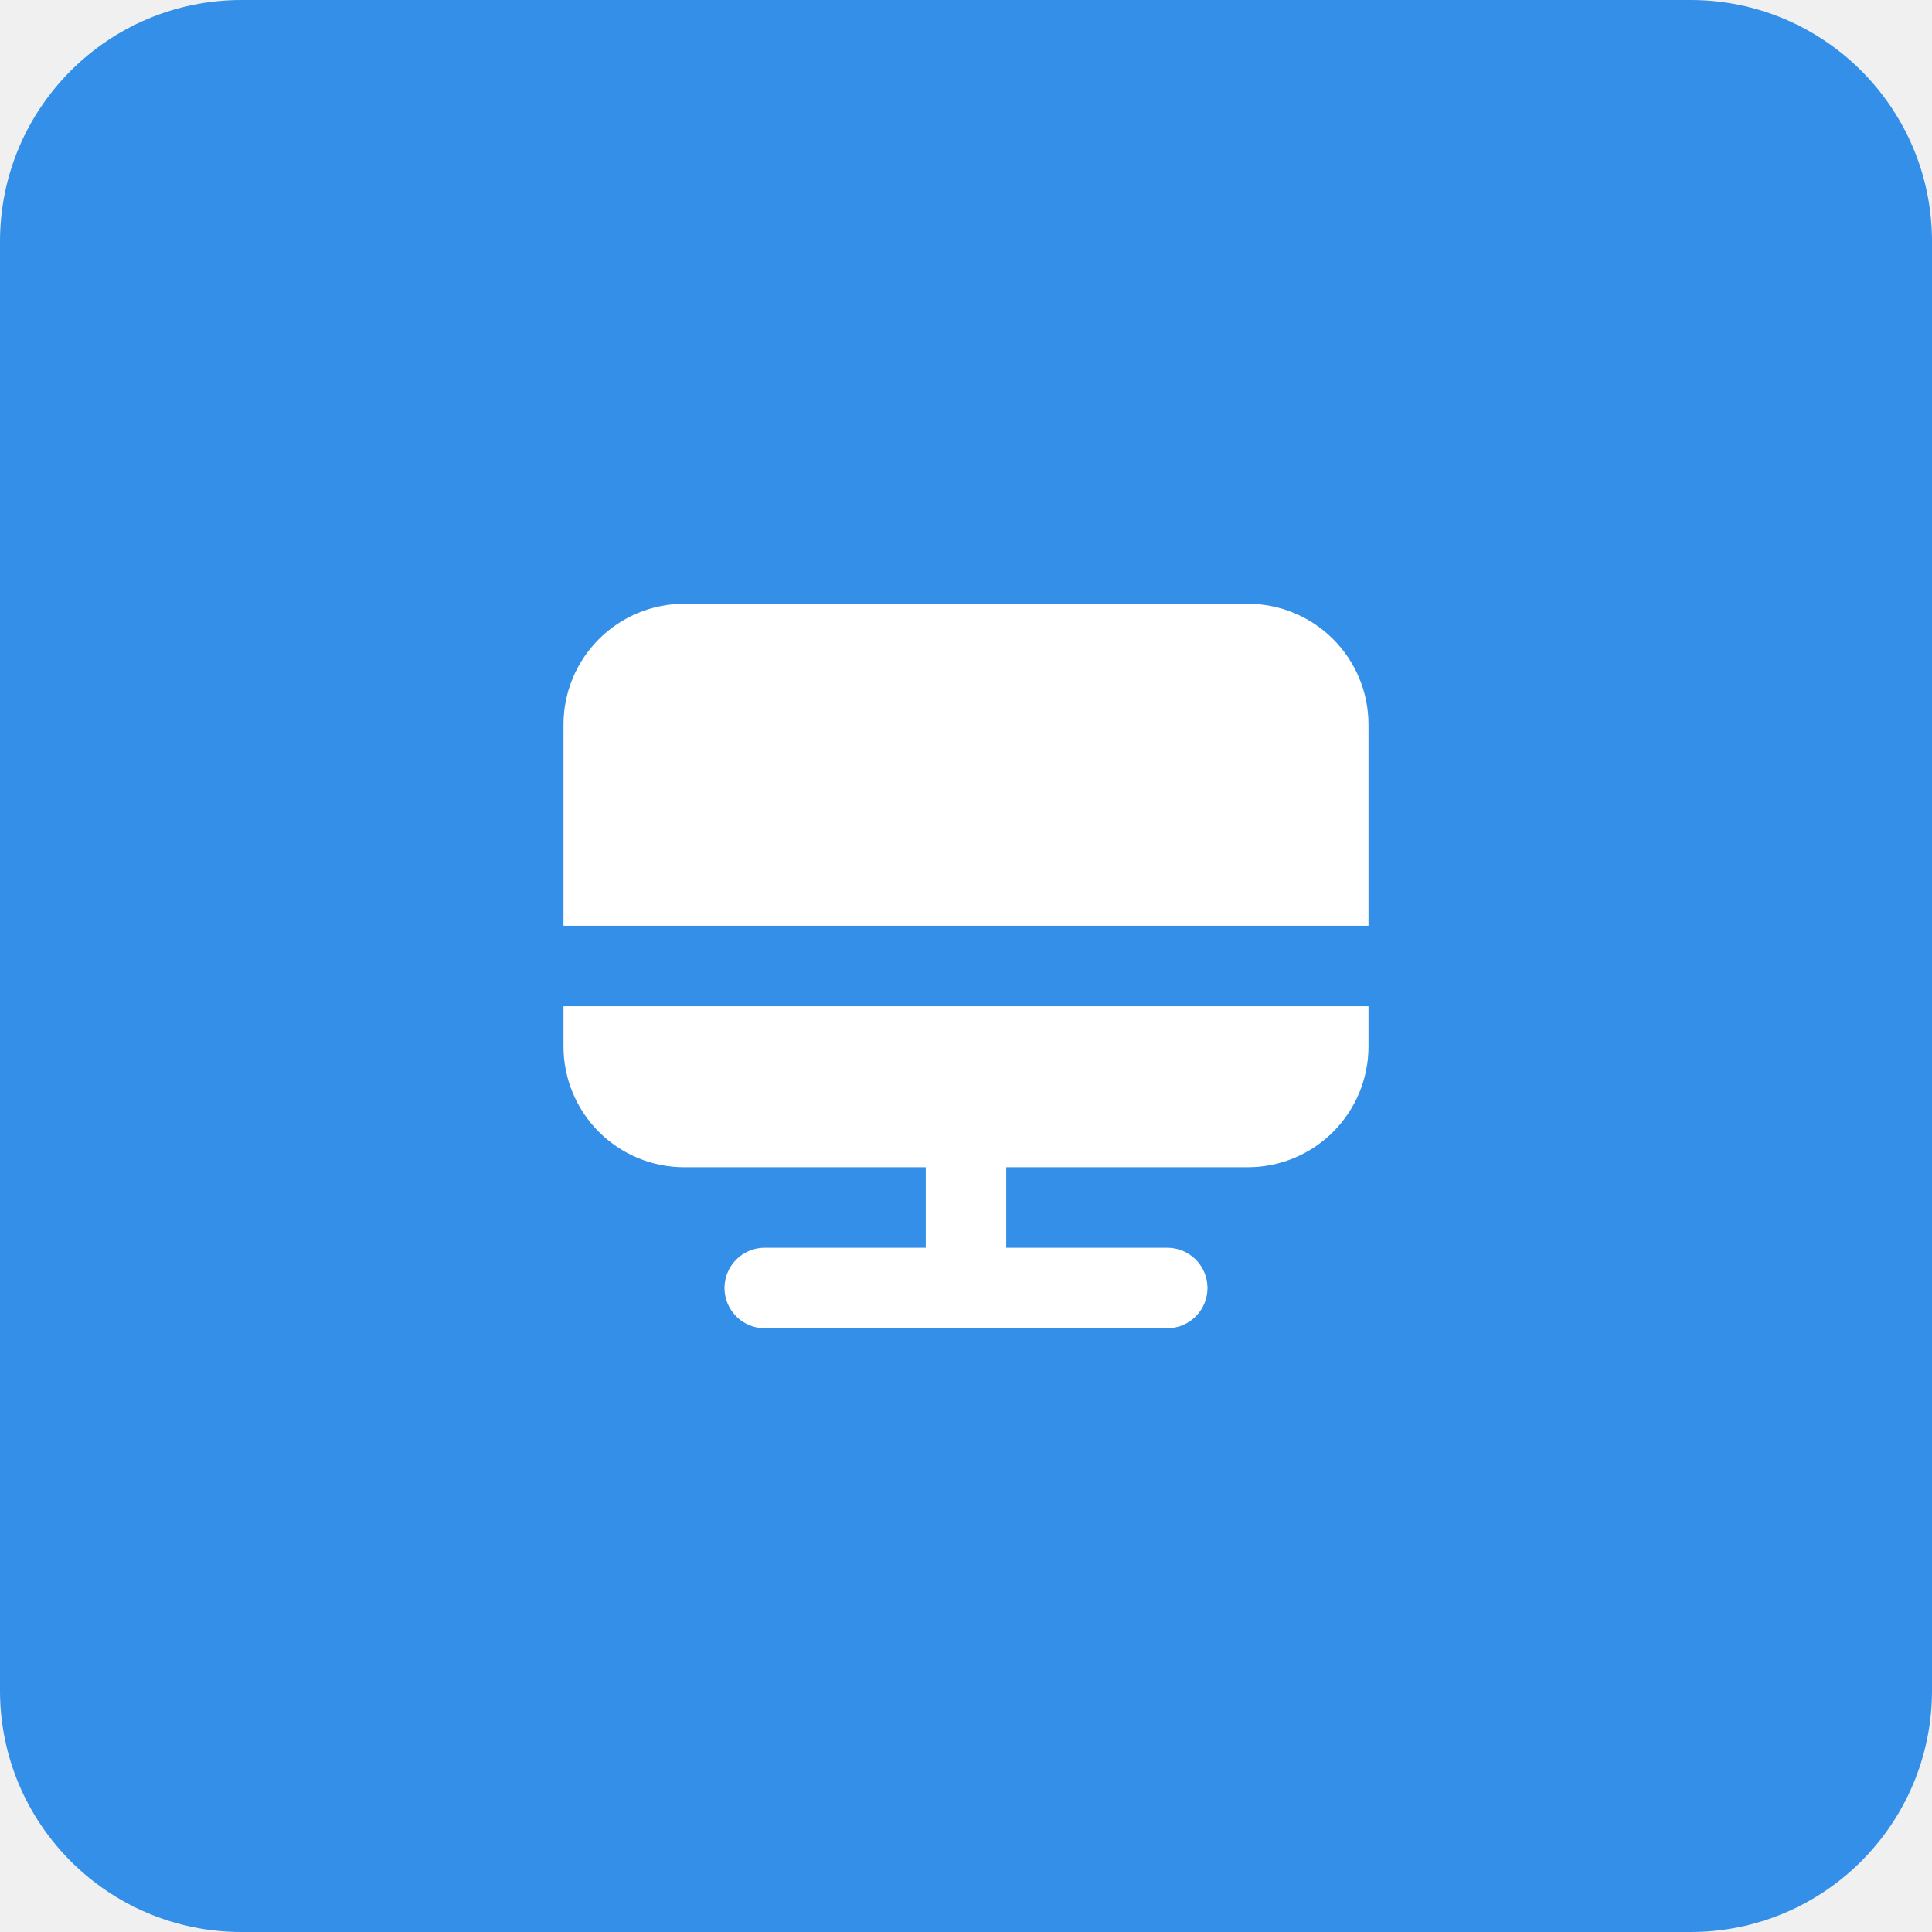
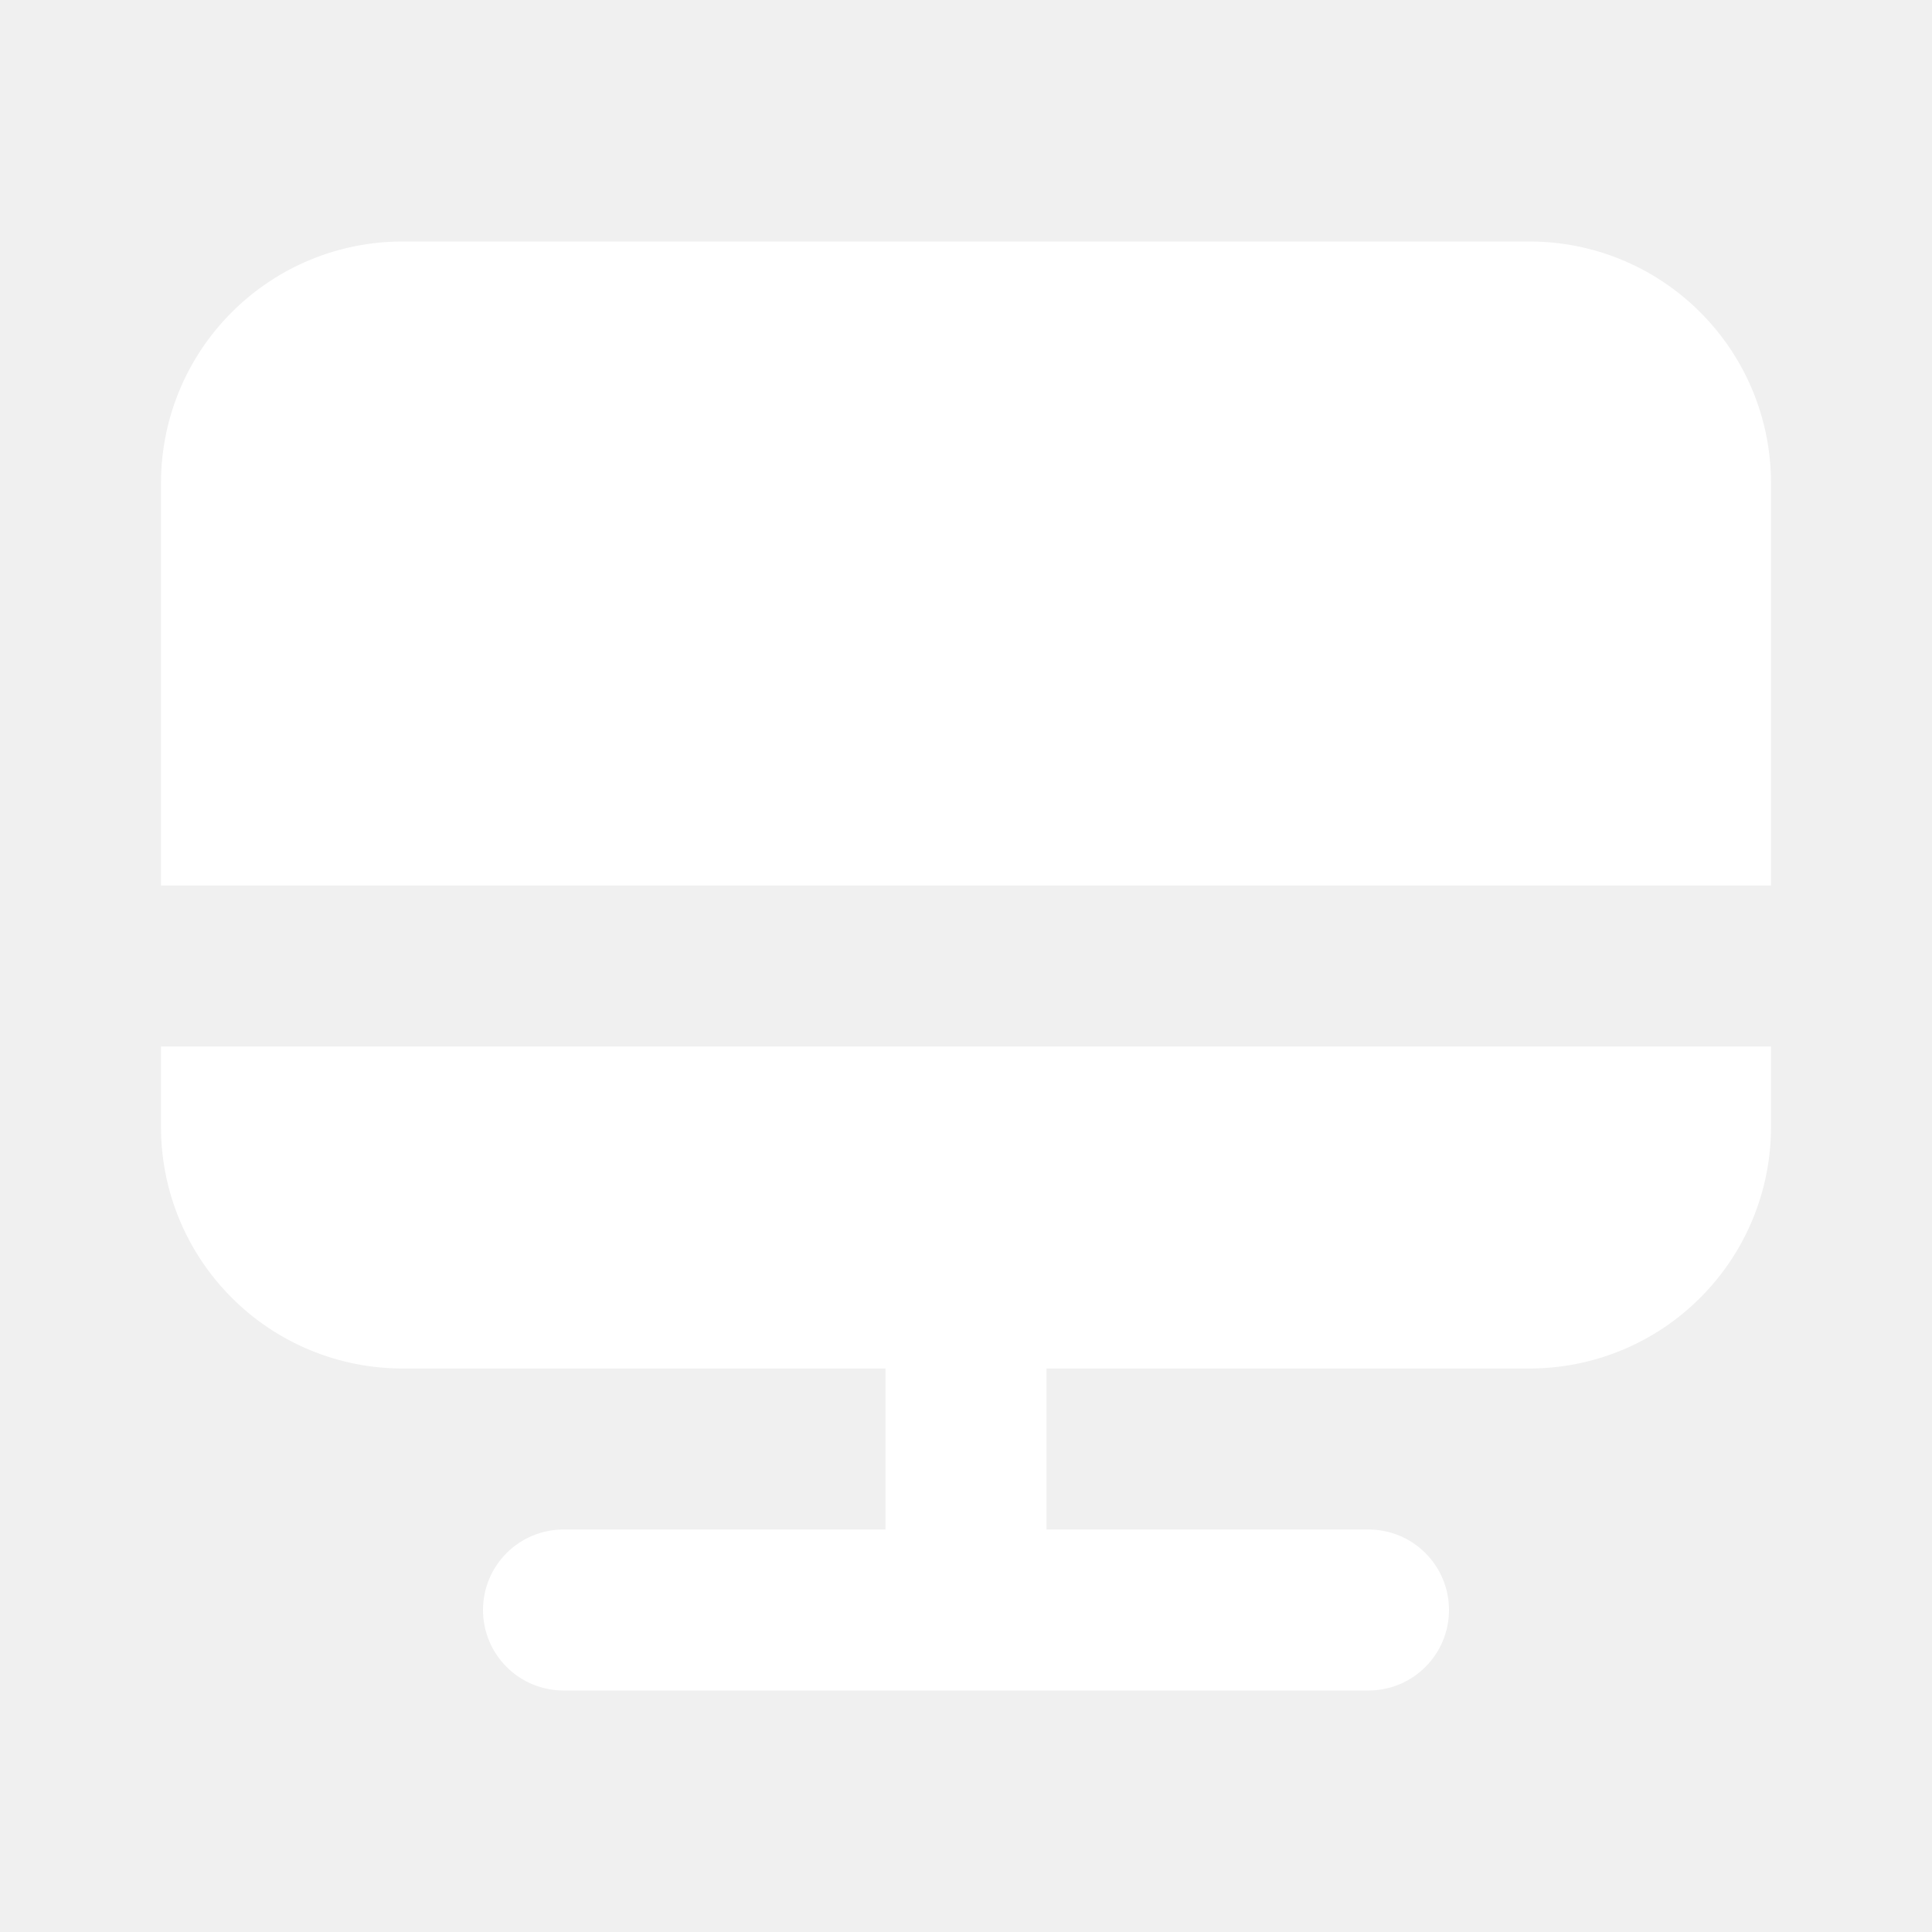
- <svg xmlns="http://www.w3.org/2000/svg" width="48" height="48" viewBox="0 0 48 48" fill="none">
-   <rect width="48" height="48" rx="6" fill="#338FE8" />
-   <g clip-path="url(#clip0_130_1503)">
-     <path d="M31 15H17C16.204 15 15.441 15.316 14.879 15.879C14.316 16.441 14 17.204 14 18V23H34V18C34 17.204 33.684 16.441 33.121 15.879C32.559 15.316 31.796 15 31 15Z" fill="white" />
-     <path d="M14 26C14 26.796 14.316 27.559 14.879 28.121C15.441 28.684 16.204 29 17 29H23V31H19C18.735 31 18.48 31.105 18.293 31.293C18.105 31.48 18 31.735 18 32C18 32.265 18.105 32.52 18.293 32.707C18.48 32.895 18.735 33 19 33H29C29.265 33 29.52 32.895 29.707 32.707C29.895 32.52 30 32.265 30 32C30 31.735 29.895 31.48 29.707 31.293C29.52 31.105 29.265 31 29 31H25V29H31C31.796 29 32.559 28.684 33.121 28.121C33.684 27.559 34 26.796 34 26V25H14V26Z" fill="white" />
+ <svg xmlns="http://www.w3.org/2000/svg" width="24" height="24" viewBox="0 0 24 24" fill="none">
+   <g clip-path="url(#clip0_130_1495)">
+     <path d="M19 3H5C4.204 3 3.441 3.316 2.879 3.879C2.316 4.441 2 5.204 2 6V11H22V6C22 5.204 21.684 4.441 21.121 3.879C20.559 3.316 19.796 3 19 3Z" fill="white" />
+     <path d="M2 14C2 14.796 2.316 15.559 2.879 16.121C3.441 16.684 4.204 17 5 17H11V19H7C6.735 19 6.48 19.105 6.293 19.293C6.105 19.48 6 19.735 6 20C6 20.265 6.105 20.52 6.293 20.707C6.48 20.895 6.735 21 7 21H17C17.265 21 17.52 20.895 17.707 20.707C17.895 20.52 18 20.265 18 20C18 19.735 17.895 19.48 17.707 19.293C17.52 19.105 17.265 19 17 19H13V17H19C19.796 17 20.559 16.684 21.121 16.121C21.684 15.559 22 14.796 22 14V13H2V14Z" fill="white" />
  </g>
  <defs>
-     <clipPath id="clip0_130_1503">
-       <rect width="24" height="24" fill="white" transform="translate(12 12)" />
+     <clipPath id="clip0_130_1495">
+       <rect width="24" height="24" fill="white" />
    </clipPath>
  </defs>
</svg>
